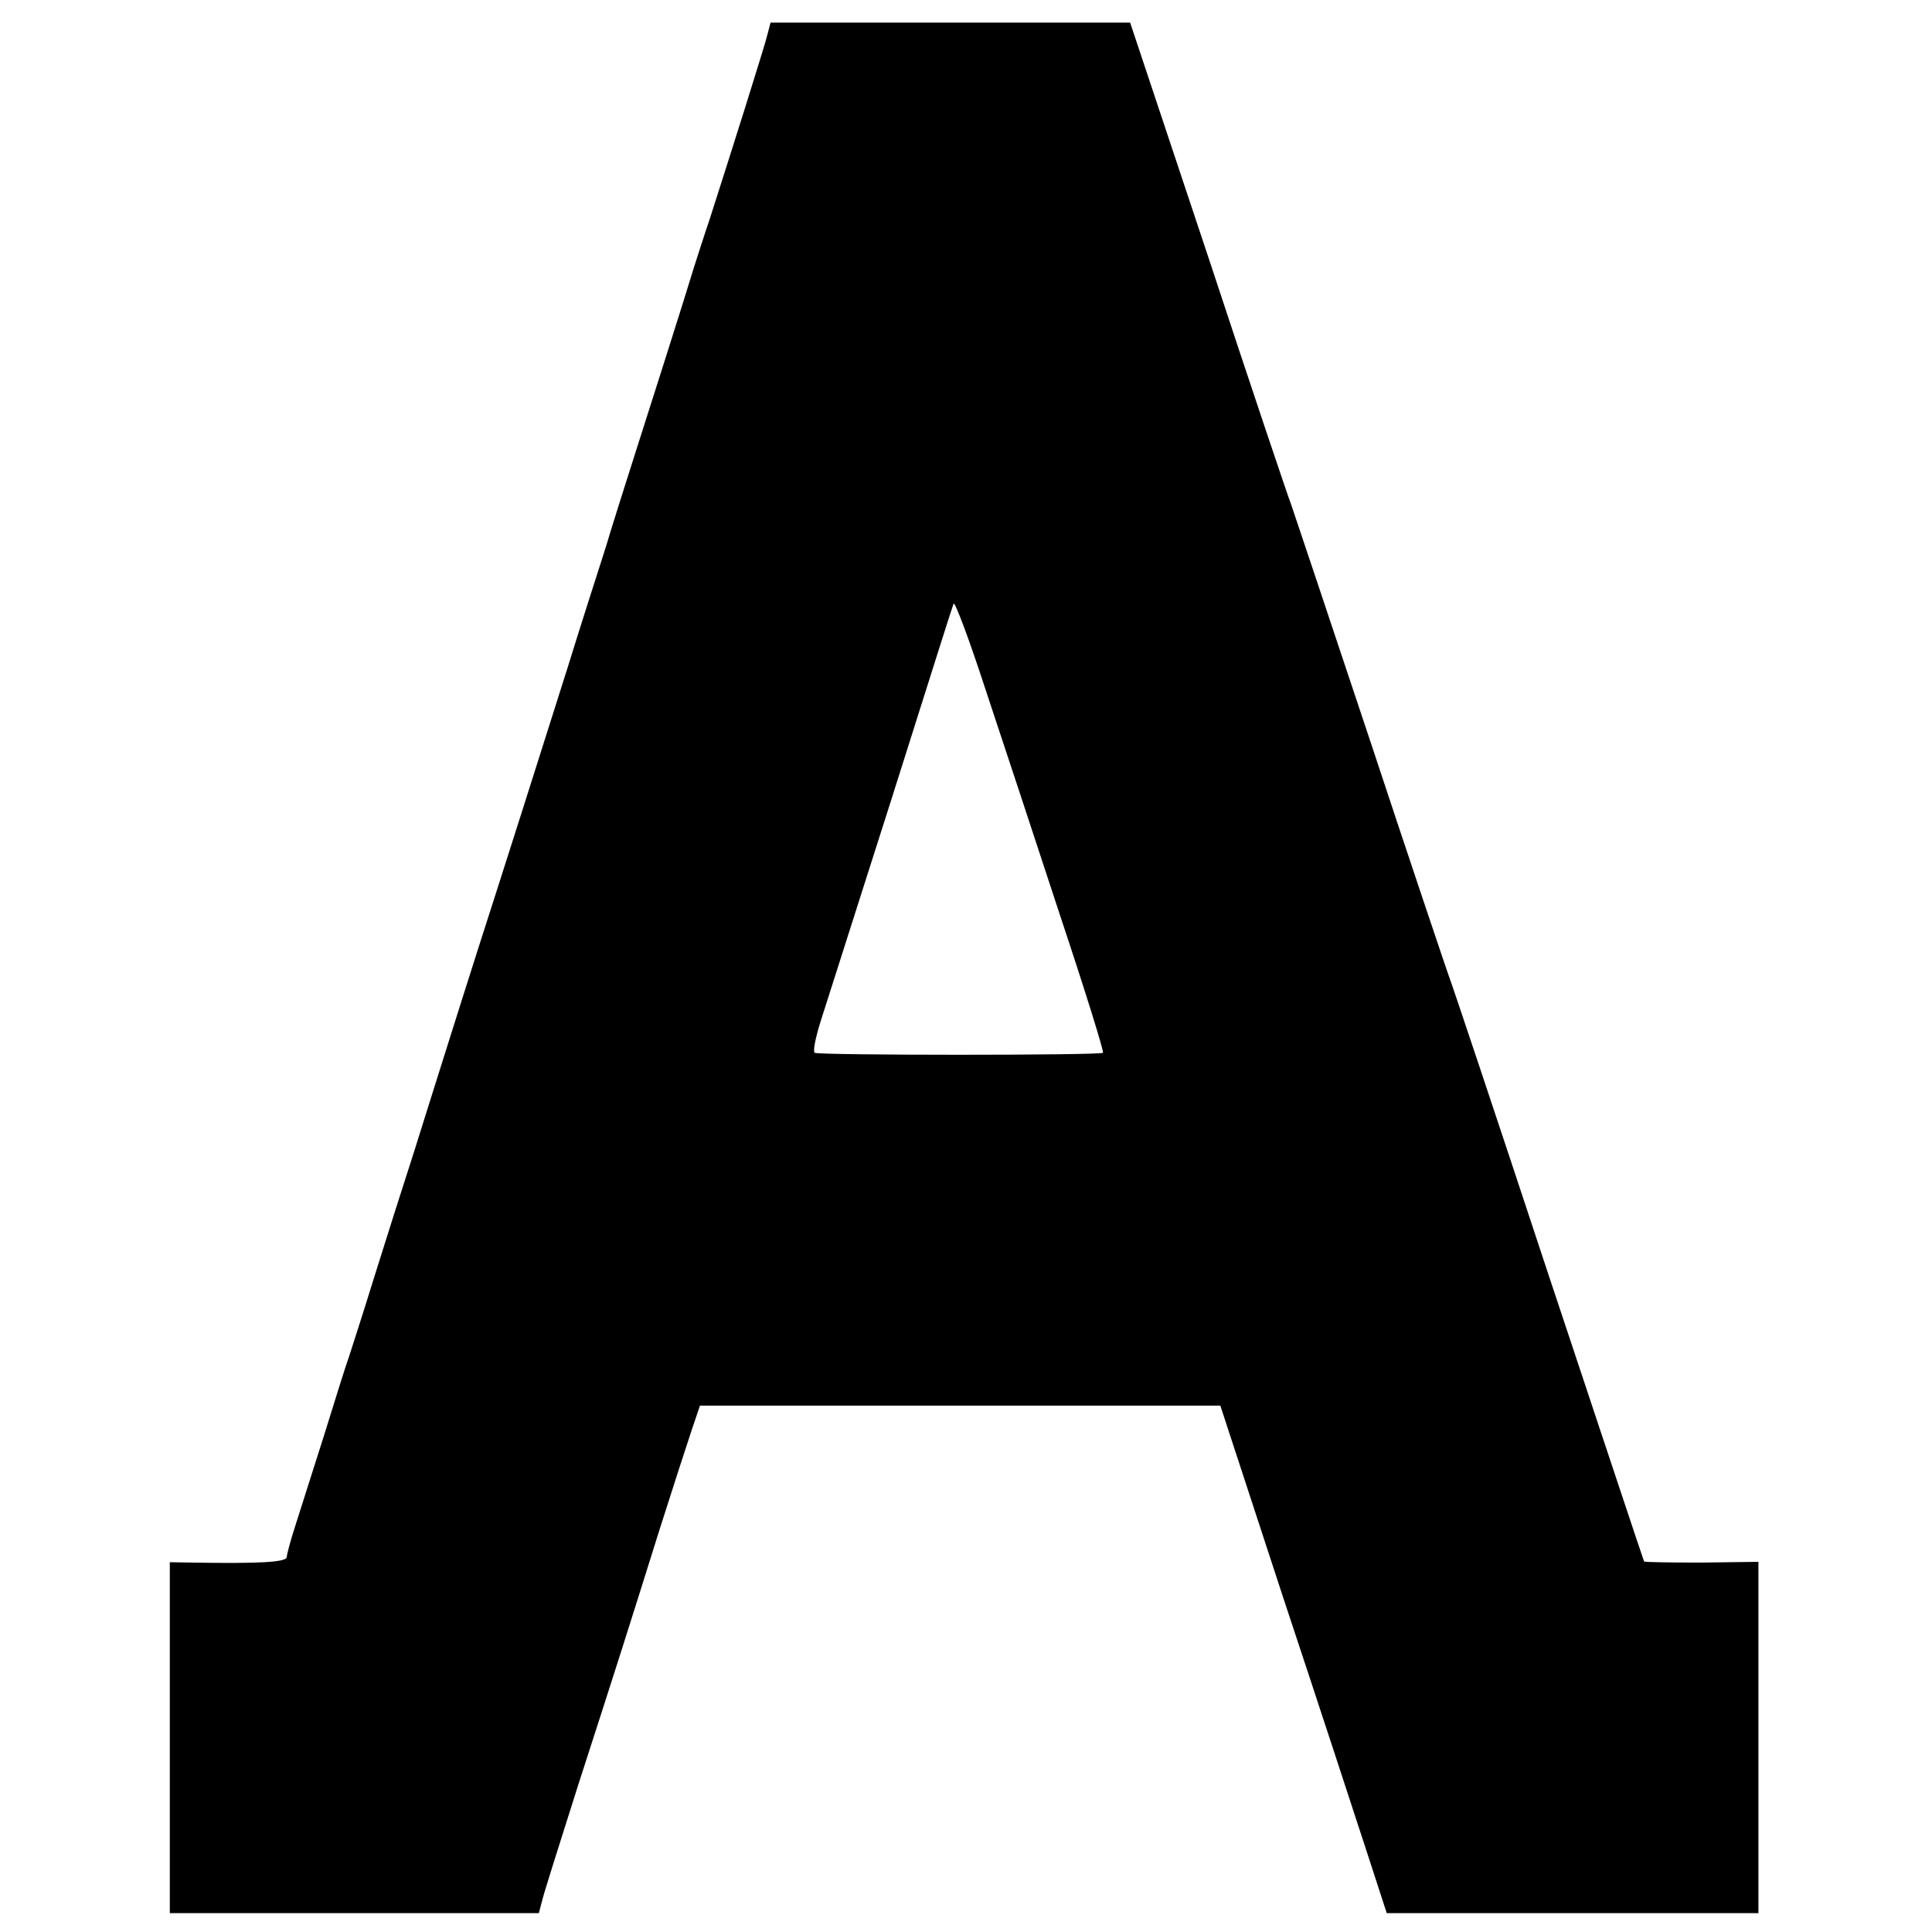
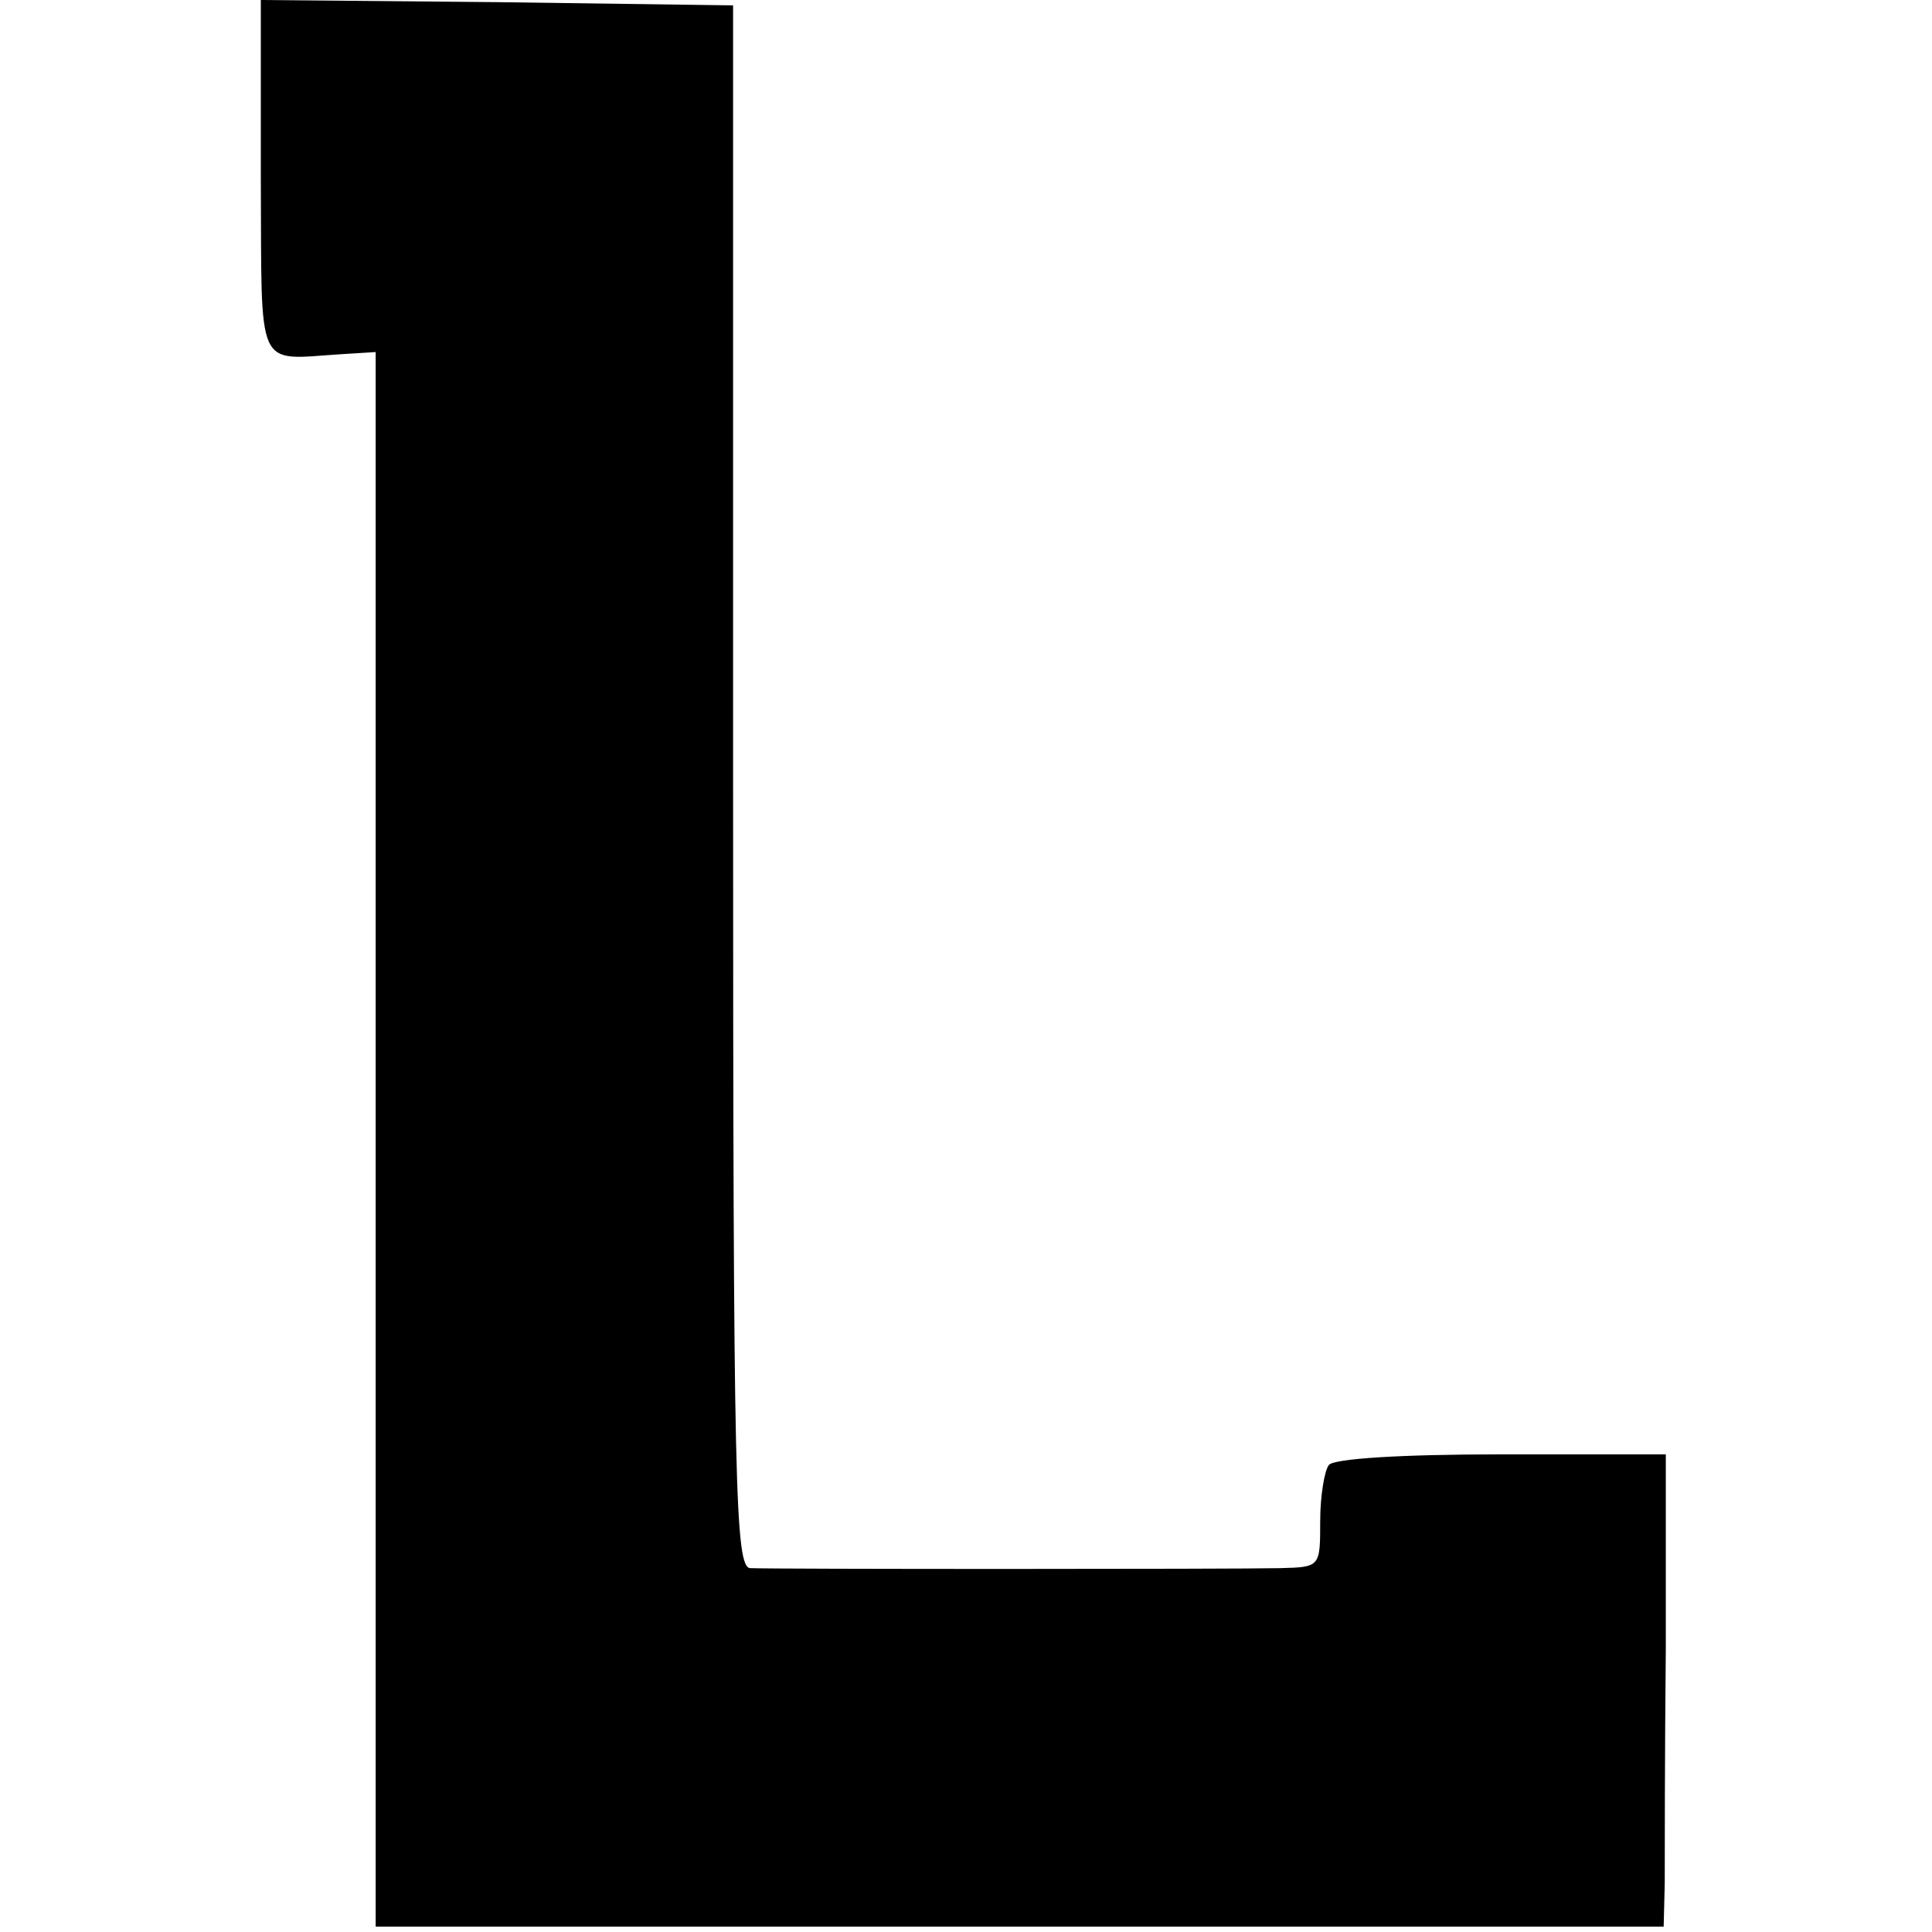
- <svg xmlns="http://www.w3.org/2000/svg" version="1.0" width="512pt" height="512pt" viewBox="0 0 512 512" preserveAspectRatio="xMidYMid meet">
-   <g transform="translate(0,512) scale(0.1,-0.1)" fill="#000000" stroke="none">
-     <path d="M2035 5033 c-6 -28 -102 -331 -154 -493 -16 -47 -35 -107 -44 -135 -20 -67 -110 -350 -158 -500 -21 -66 -48 -151 -60 -190 -11 -38 -28 -90 -36 -115 -8 -25 -44 -137 -79 -250 -72 -228 -175 -552 -234 -735 -21 -66 -64 -201 -95 -300 -31 -99 -66 -209 -77 -245 -46 -143 -58 -181 -108 -340 -28 -91 -58 -183 -65 -205 -8 -22 -37 -114 -65 -205 -29 -91 -63 -198 -76 -239 -13 -40 -24 -80 -24 -87 0 -14 -69 -18 -252 -15 l-58 1 0 -465 0 -465 489 0 489 0 10 38 c5 20 49 159 96 307 101 312 131 407 215 675 34 107 72 224 84 260 l22 65 689 0 690 0 167 -510 c93 -280 192 -583 221 -672 l53 -163 493 0 492 0 0 465 0 466 -151 -2 c-83 0 -151 1 -152 3 -1 1 -116 347 -256 768 -139 421 -257 774 -262 785 -4 11 -99 292 -209 625 -111 333 -205 614 -209 625 -5 11 -103 302 -217 648 l-209 627 -476 0 -477 0 -7 -27z m774 -2338 c66 -198 117 -362 114 -365 -6 -7 -752 -7 -764 0 -5 4 2 39 15 81 41 128 156 489 191 599 100 316 157 497 162 510 3 8 41 -93 84 -225 44 -132 133 -402 198 -600z" />
+ <svg xmlns="http://www.w3.org/2000/svg" version="1.0" width="180pt" height="180pt" viewBox="0 0 180 180" preserveAspectRatio="xMidYMid meet">
+   <g transform="translate(0,180) scale(0.1,-0.1)" fill="#000000" stroke="none">
+     <path d="M243 1635 c1 -184 -6 -170 75 -165 l32 2 0 -734 0 -733 600 0 600 0 1 40 c0 22 0 121 1 220 l0 180 -154 0 c-93 0 -156 -4 -160 -10 -4 -5 -8 -29 -8 -52 0 -43 0 -43 -37 -44 -45 -1 -471 -1 -494 0 -14 1 -16 70 -16 729 l0 727 -220 3 -220 2 0 -165z" />
  </g>
</svg>
